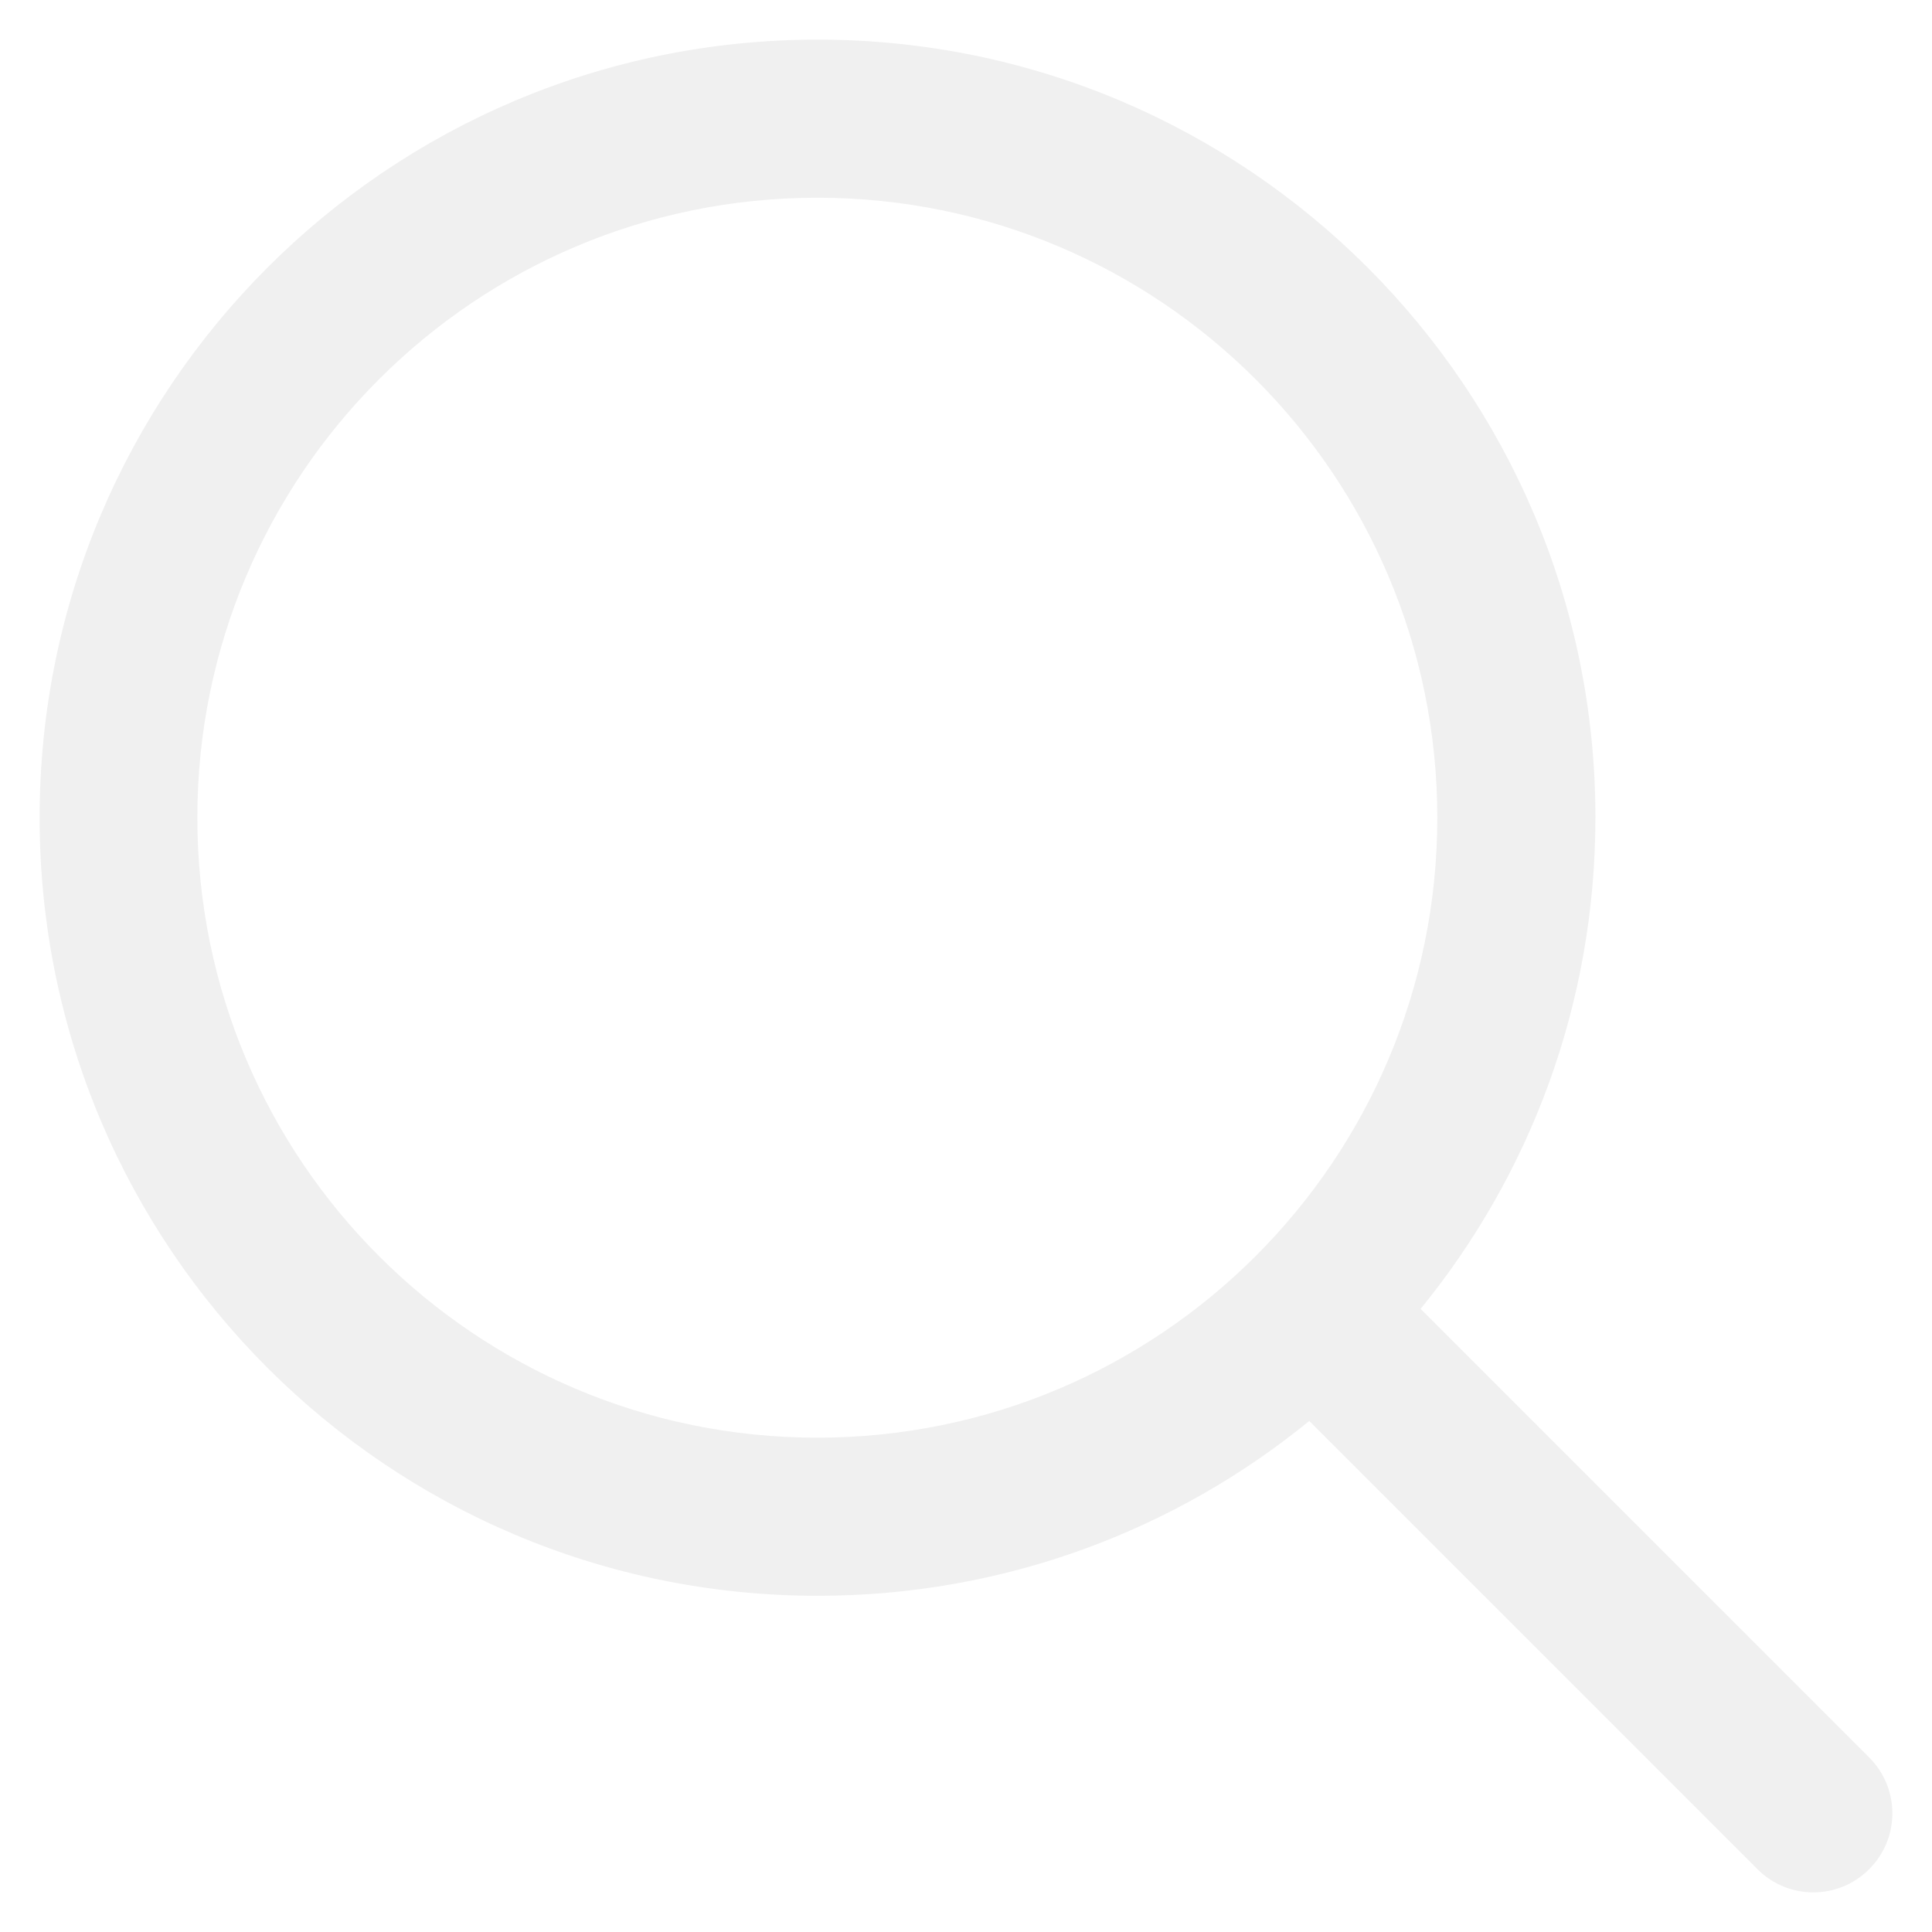
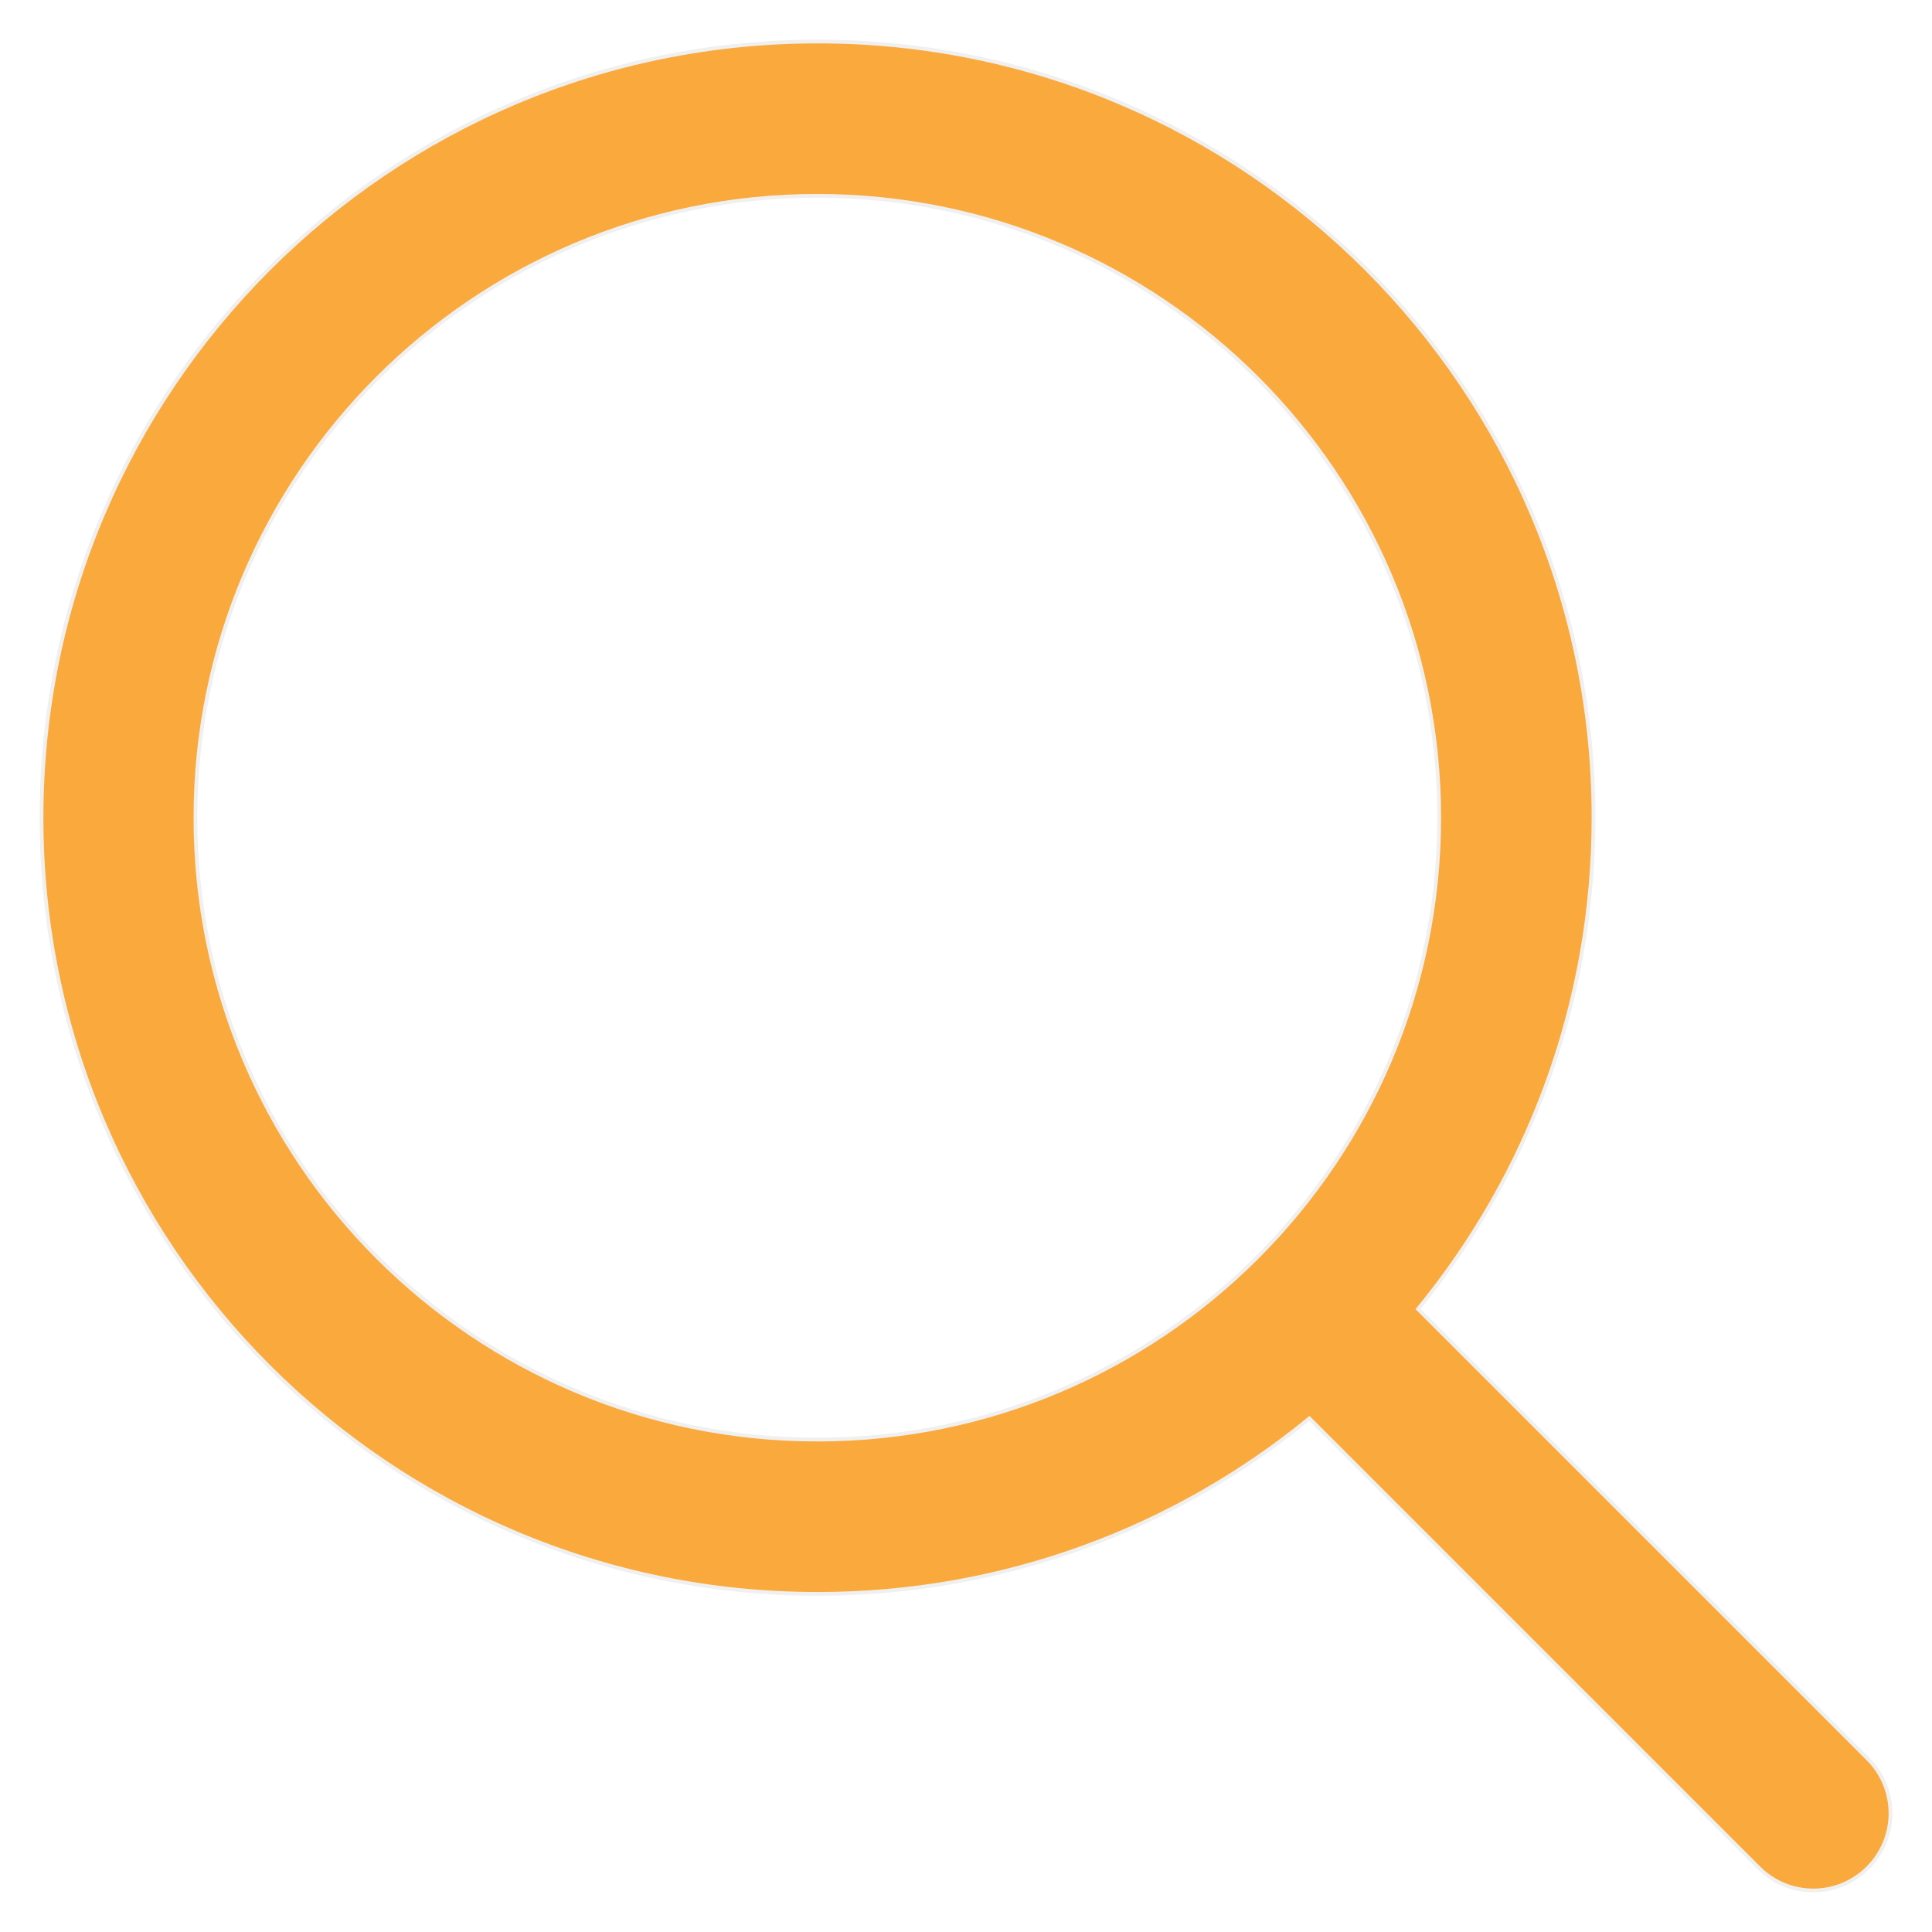
- <svg xmlns="http://www.w3.org/2000/svg" fill="#f0f0f0" height="800px" width="800px" version="1.1" viewBox="0 0 512 512" enable-background="new 0 0 512 512" stroke="#f0f0f0">
+ <svg xmlns="http://www.w3.org/2000/svg" fill="#faaa3d" height="800px" width="800px" version="1.1" viewBox="0 0 512 512" enable-background="new 0 0 512 512" stroke="#f0f0f0">
  <g id="SVGRepo_bgCarrier" stroke-width="0" />
  <g id="SVGRepo_tracerCarrier" stroke-linecap="round" stroke-linejoin="round" />
  <g id="SVGRepo_iconCarrier">
    <g>
      <path d="m495,466.1l-119.2-119.2c29.1-35.5 46.5-80.8 46.5-130.3 0-113.5-92.1-205.6-205.6-205.6-113.6,0-205.7,92.1-205.7,205.7s92.1,205.7 205.7,205.7c49.4,0 94.8-17.4 130.3-46.5l119.1,119.1c8,8 20.9,8 28.9,0 8-8 8-20.9 0-28.9zm-443.2-249.4c-1.42109e-14-91 73.8-164.8 164.8-164.8 91,0 164.8,73.8 164.8,164.8s-73.8,164.8-164.8,164.8c-91,0-164.8-73.8-164.8-164.8z" />
    </g>
  </g>
</svg>
